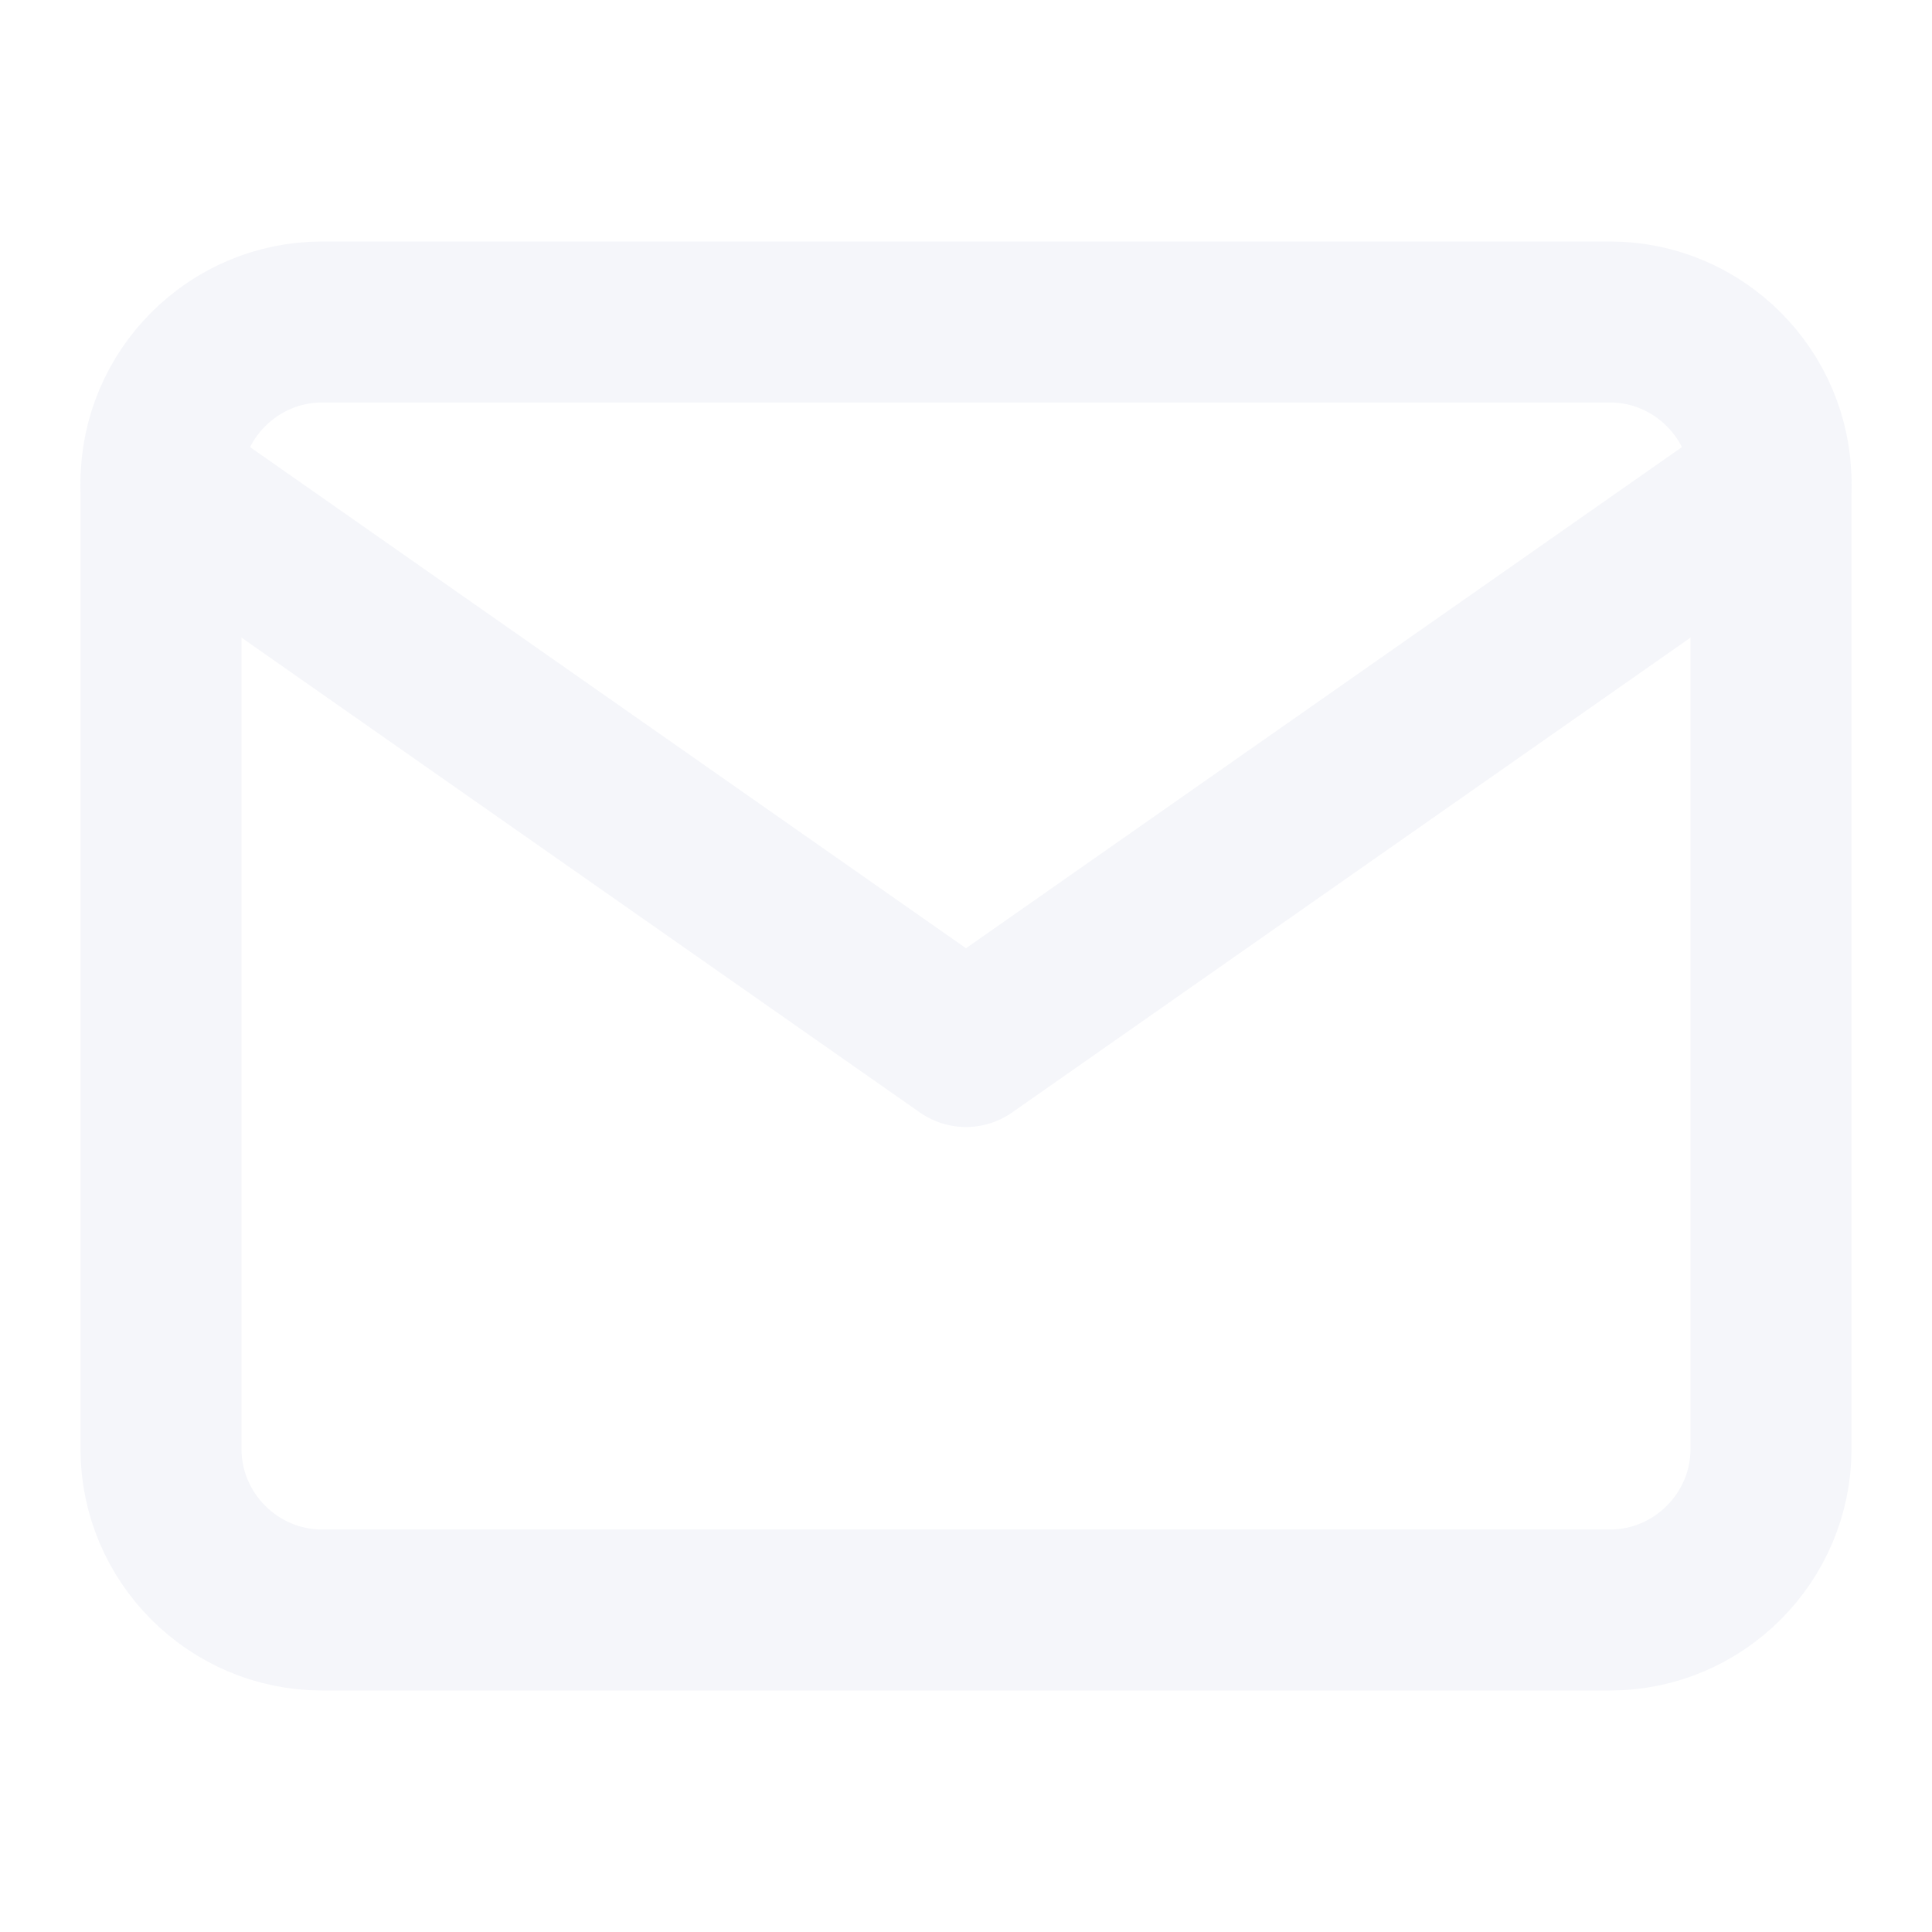
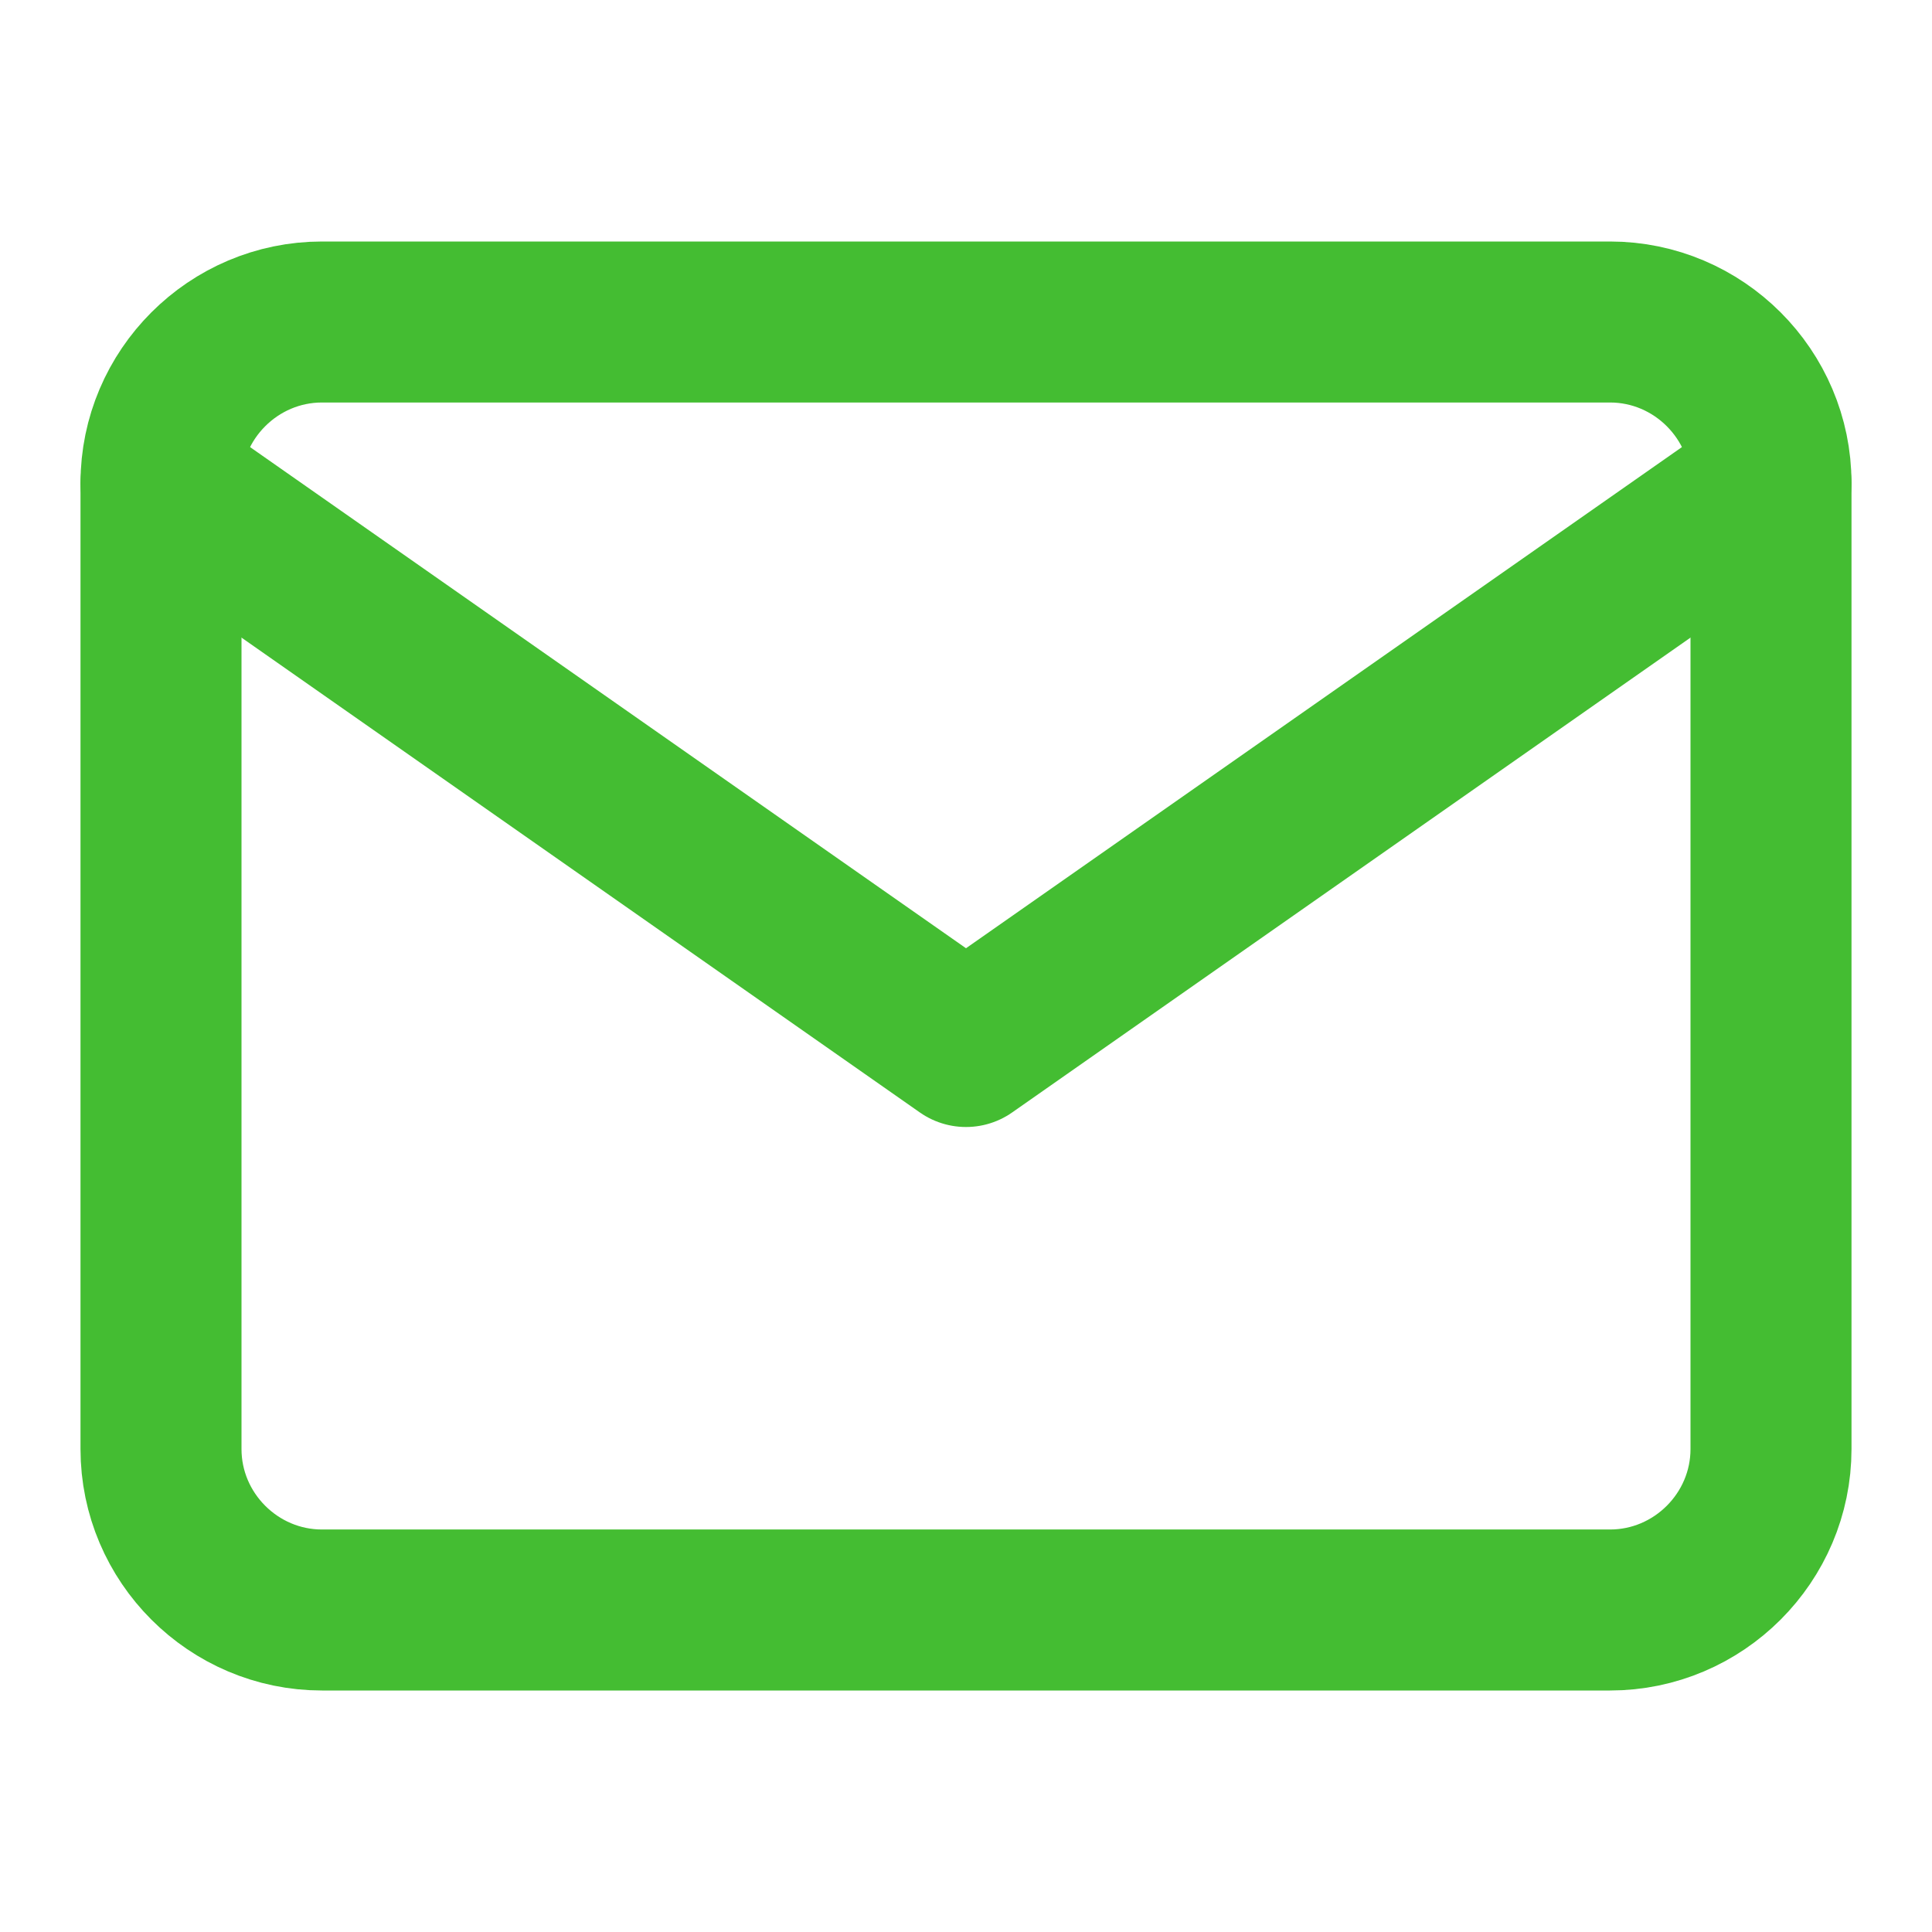
- <svg xmlns="http://www.w3.org/2000/svg" width="24" height="24" viewBox="0 0 24 24" fill="none" stroke="#f5f6fa" stroke-width="2" stroke-linecap="round" stroke-linejoin="round" class="feather feather-mail">
+ <svg xmlns="http://www.w3.org/2000/svg" width="24" height="24" viewBox="0 0 24 24" fill="none" stroke="#44bd32" stroke-width="2" stroke-linecap="round" stroke-linejoin="round" class="feather feather-mail">
  <path d="M4 4h16c1.1 0 2 .9 2 2v12c0 1.1-.9 2-2 2H4c-1.1 0-2-.9-2-2V6c0-1.1.9-2 2-2z" />
  <polyline points="22,6 12,13 2,6" />
</svg>
